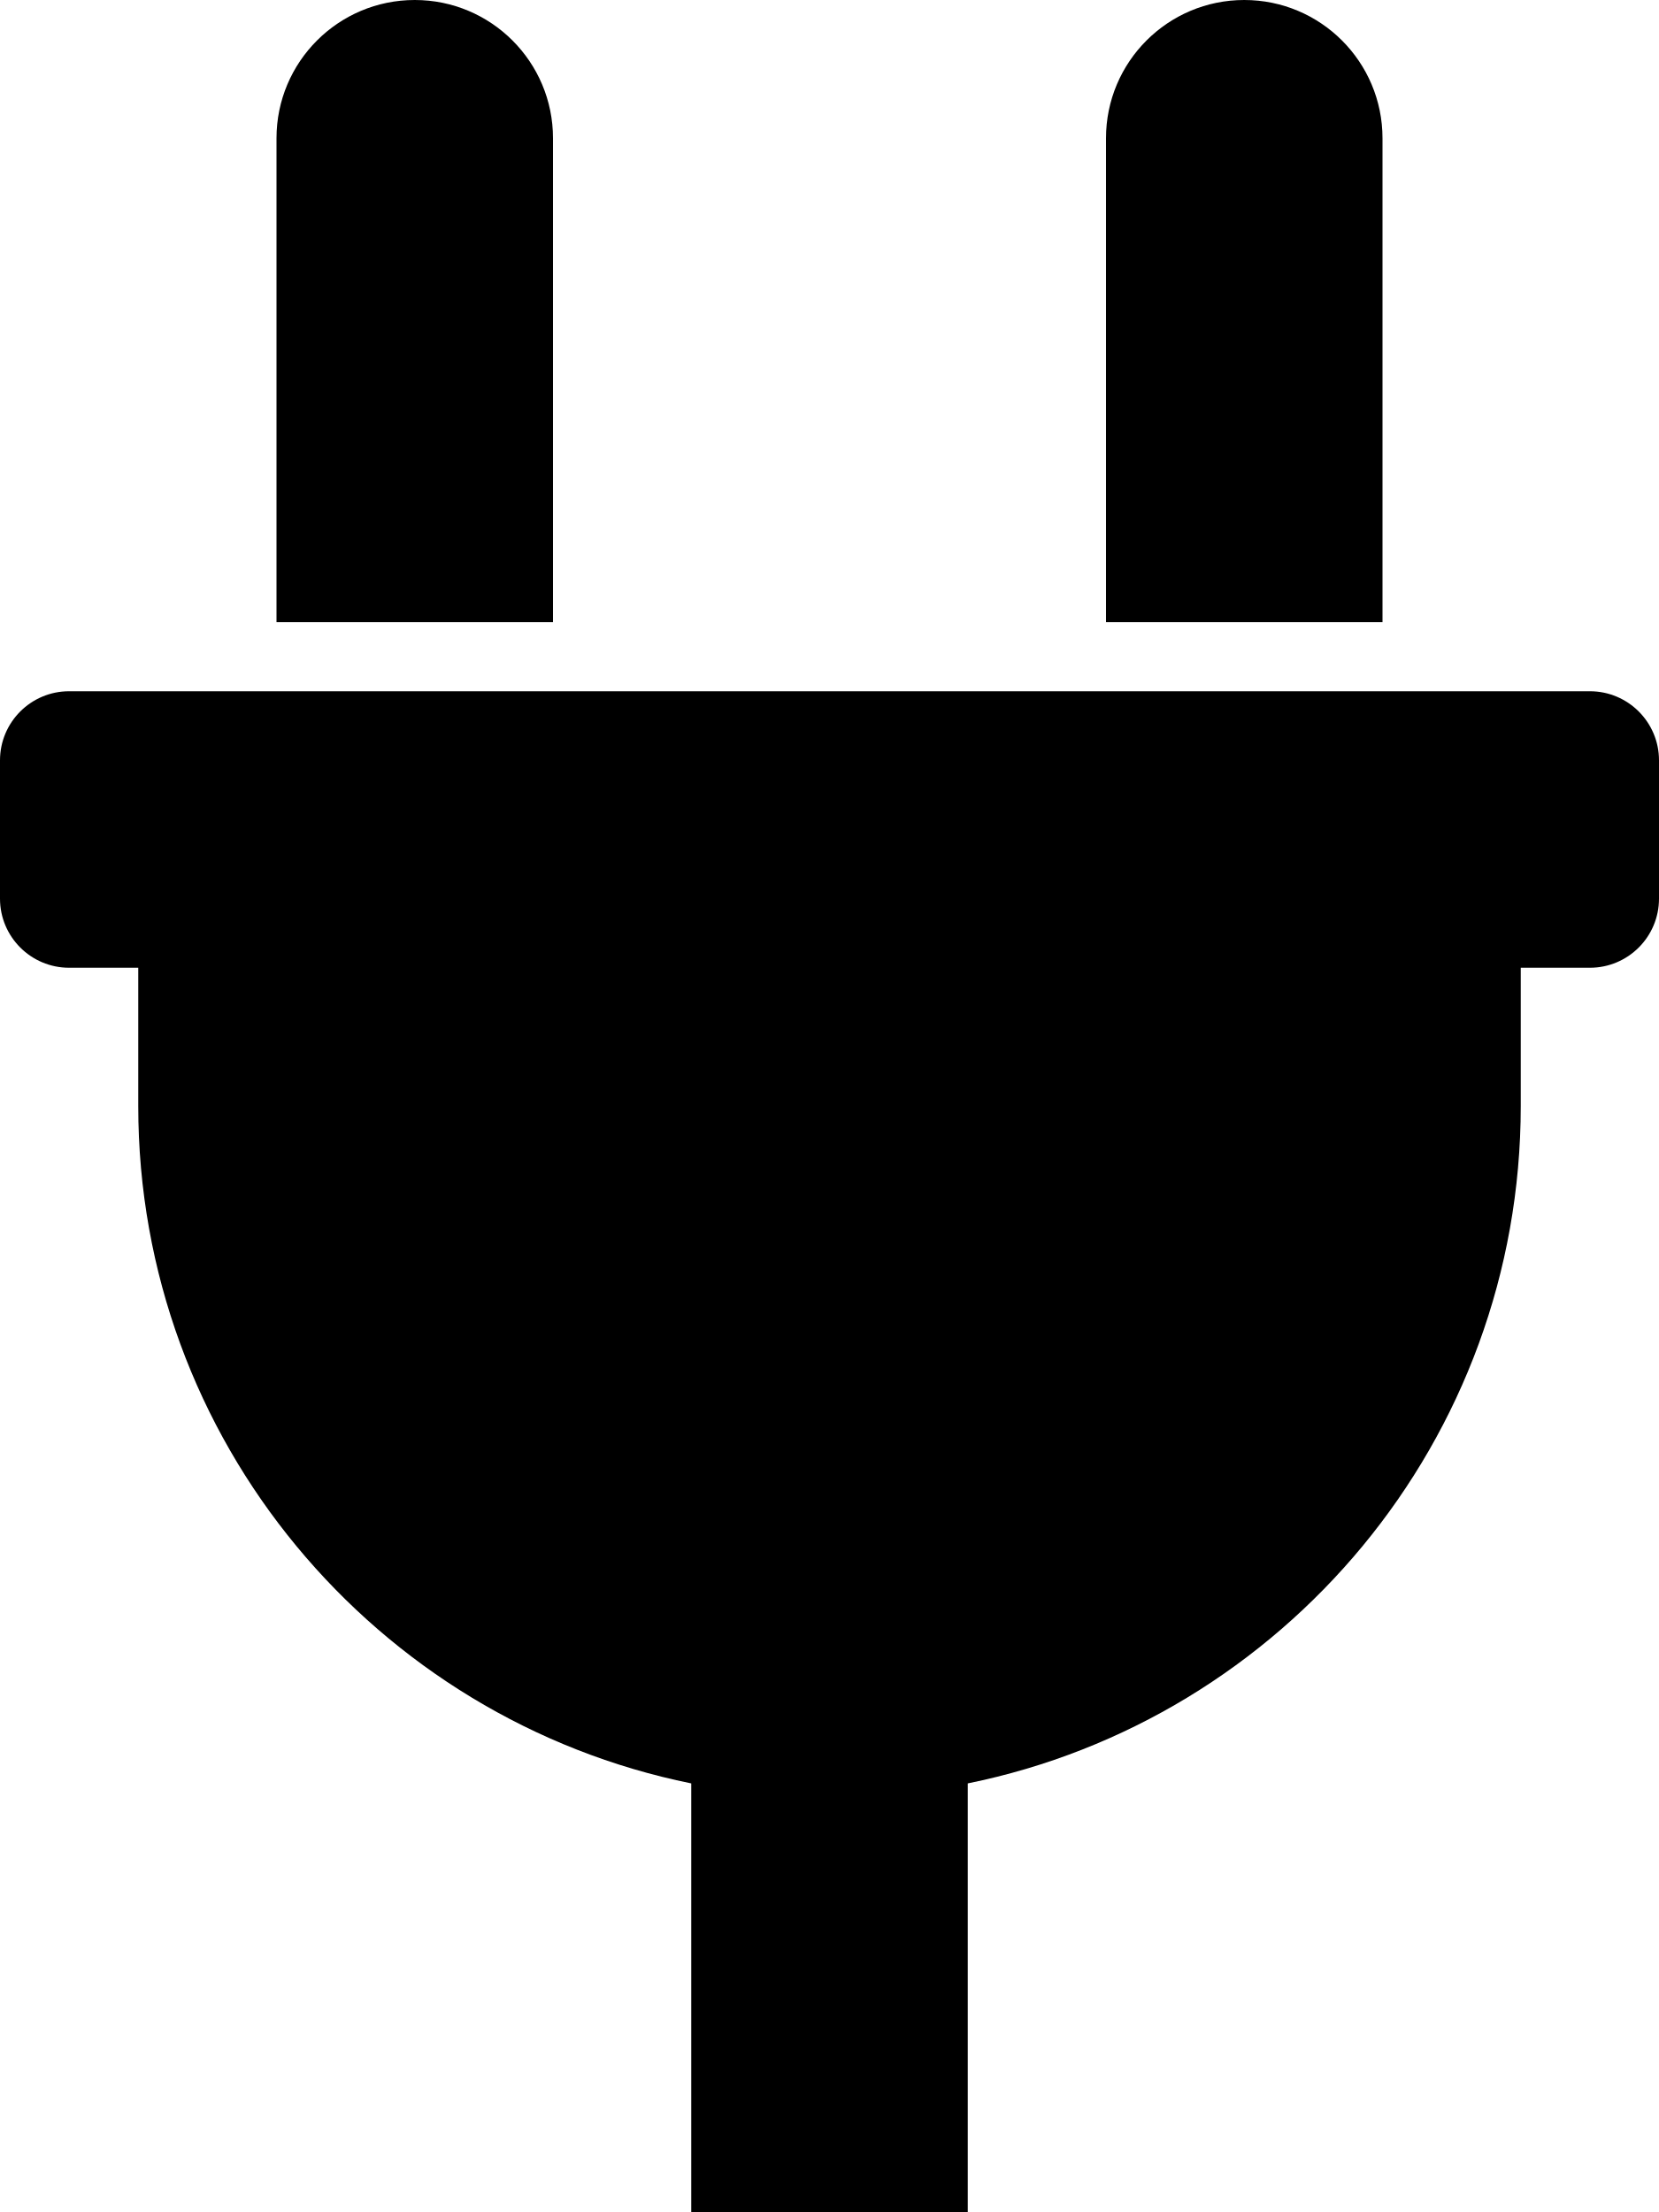
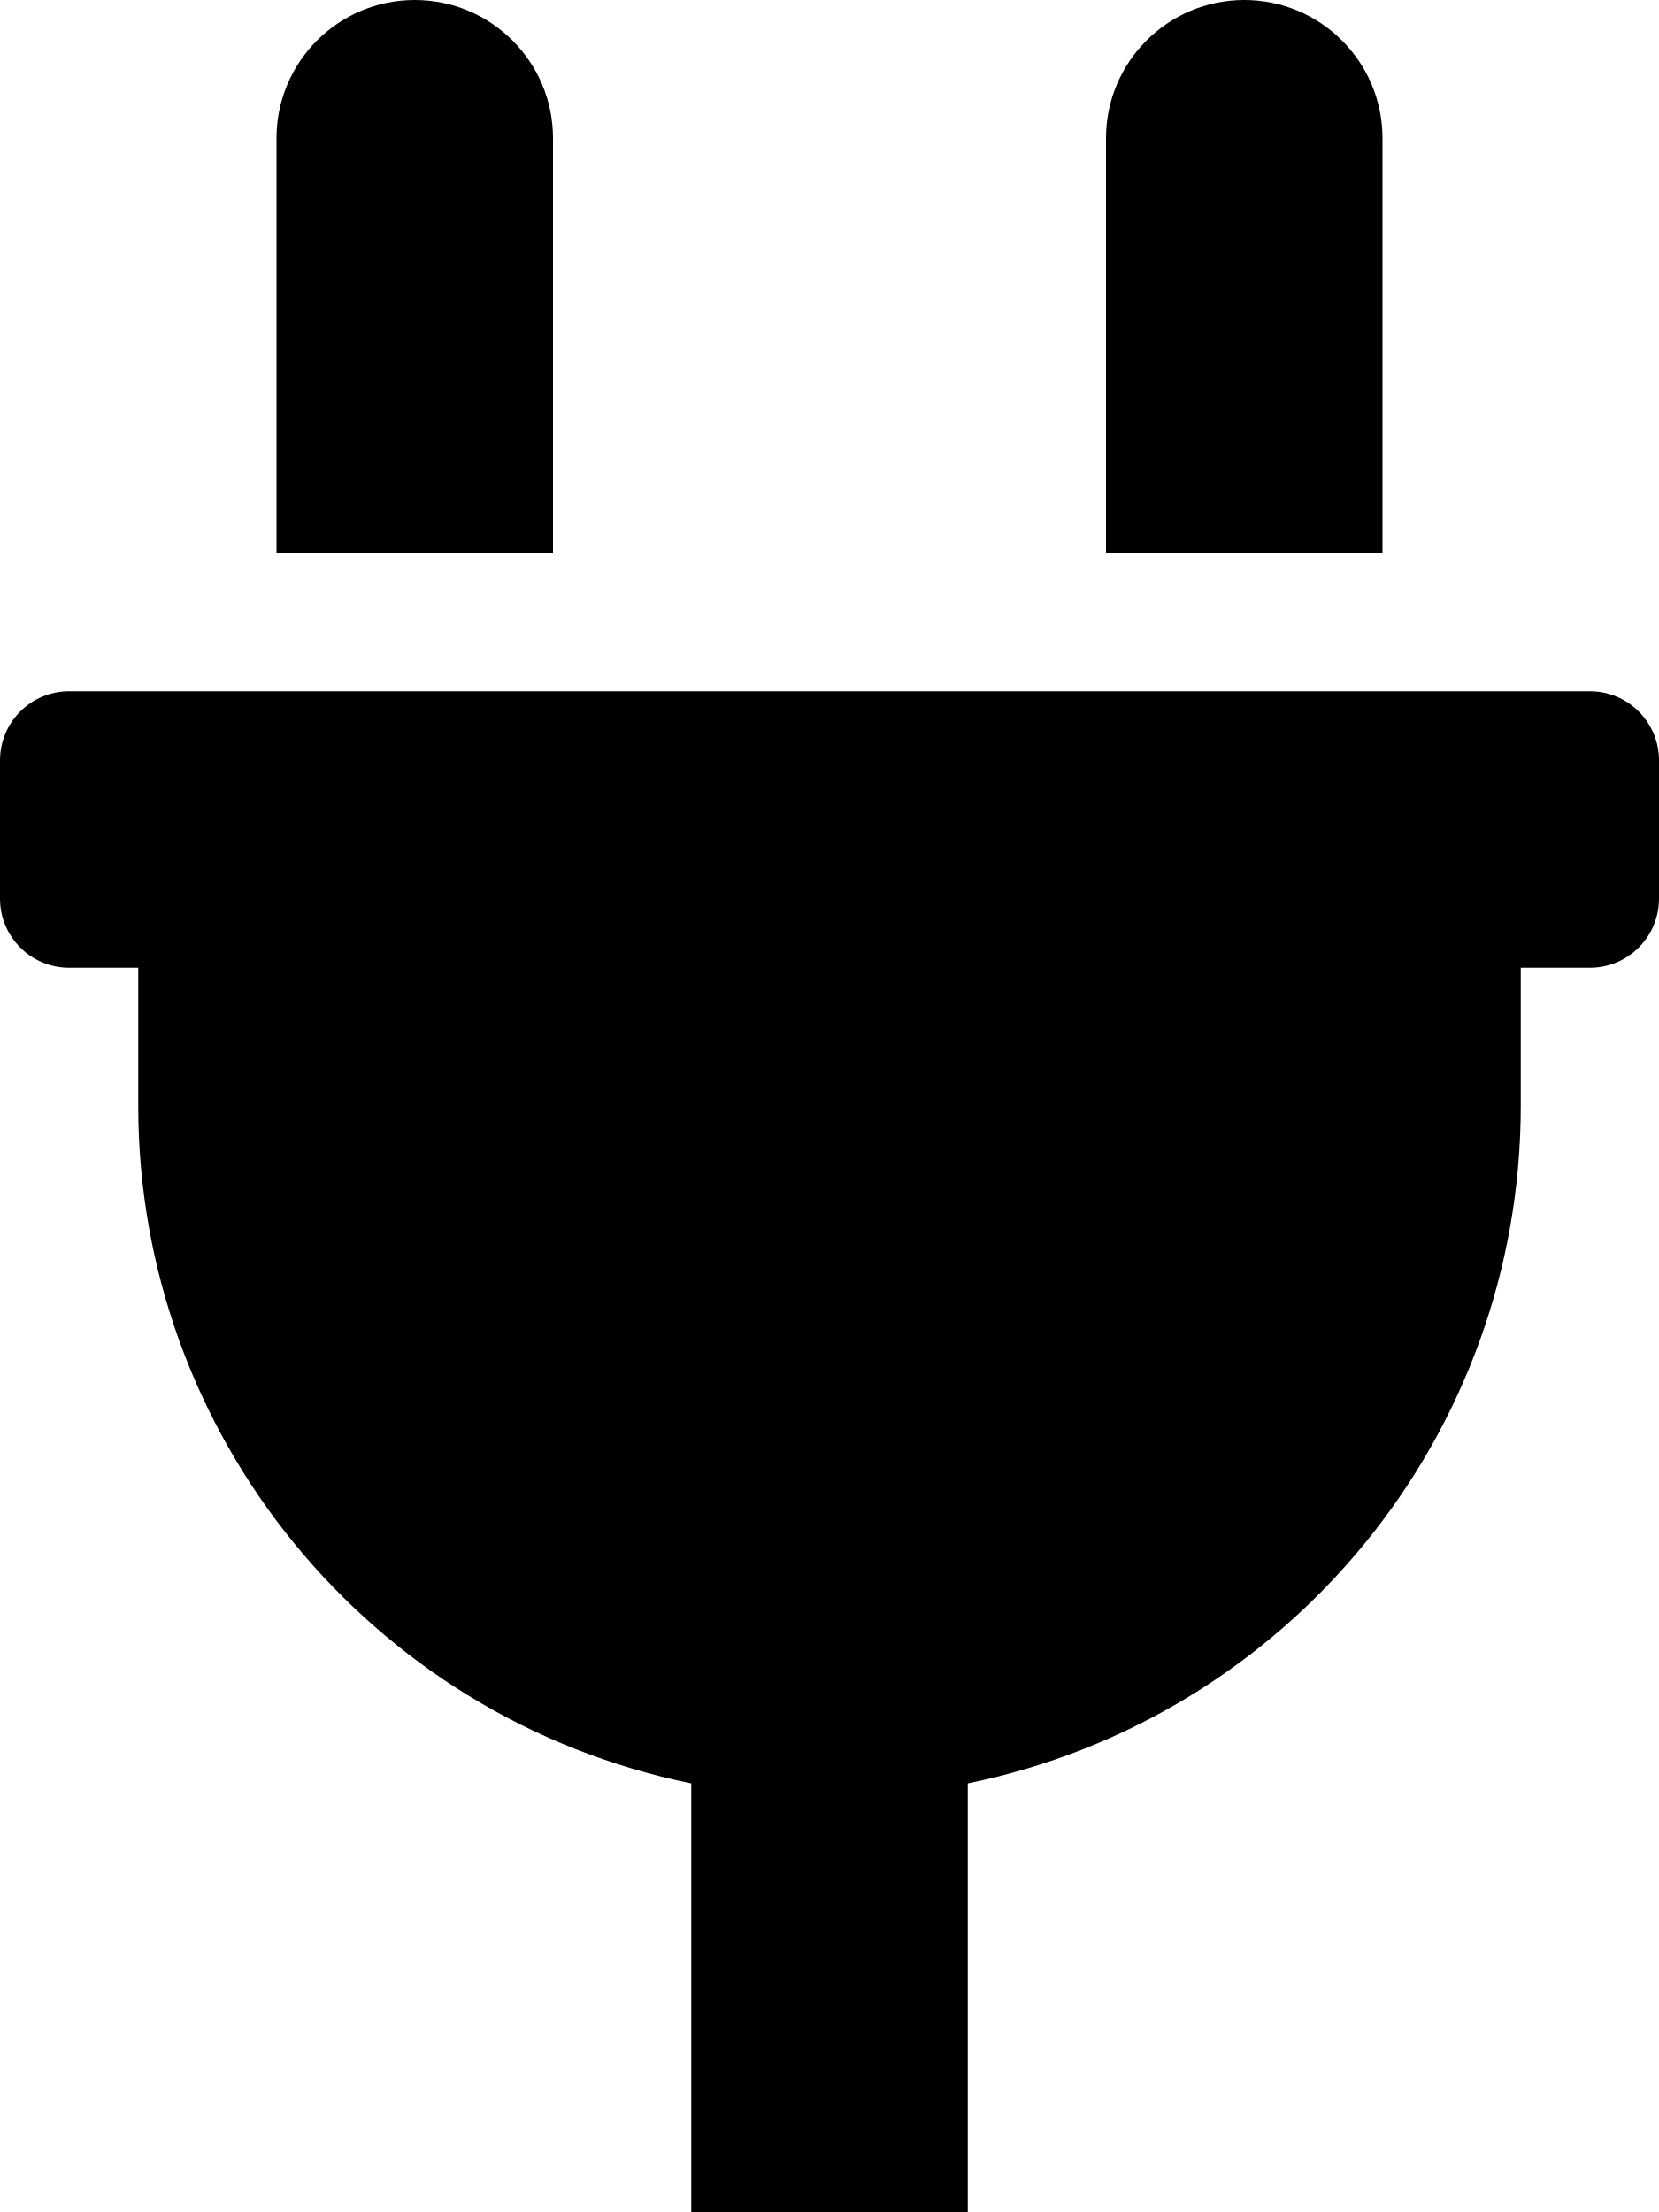
<svg xmlns="http://www.w3.org/2000/svg" viewBox="0 0 384 512">
-   <path d="M256 144V32c0-17.673 14.327-32 32-32s32 14.327 32 32v112h-64zm112 16H16c-8.837 0-16 7.163-16 16v32c0 8.837 7.163 16 16 16h16v32c0 77.406 54.969 141.971 128 156.796V512h64v-99.204c73.031-14.825 128-79.39 128-156.796v-32h16c8.837 0 16-7.163 16-16v-32c0-8.837-7.163-16-16-16zm-240-16V32c0-17.673-14.327-32-32-32S64 14.327 64 32v112h64z" />
+   <path d="M320,32a32,32,0,0,0-64,0v96h64Zm48,128H16A16,16,0,0,0,0,176v32a16,16,0,0,0,16,16H32v32A160.07,160.07,0,0,0,160,412.8V512h64V412.8A160.07,160.07,0,0,0,352,256V224h16a16,16,0,0,0,16-16V176A16,16,0,0,0,368,160ZM128,32a32,32,0,0,0-64,0v96h64Z" />
</svg>
